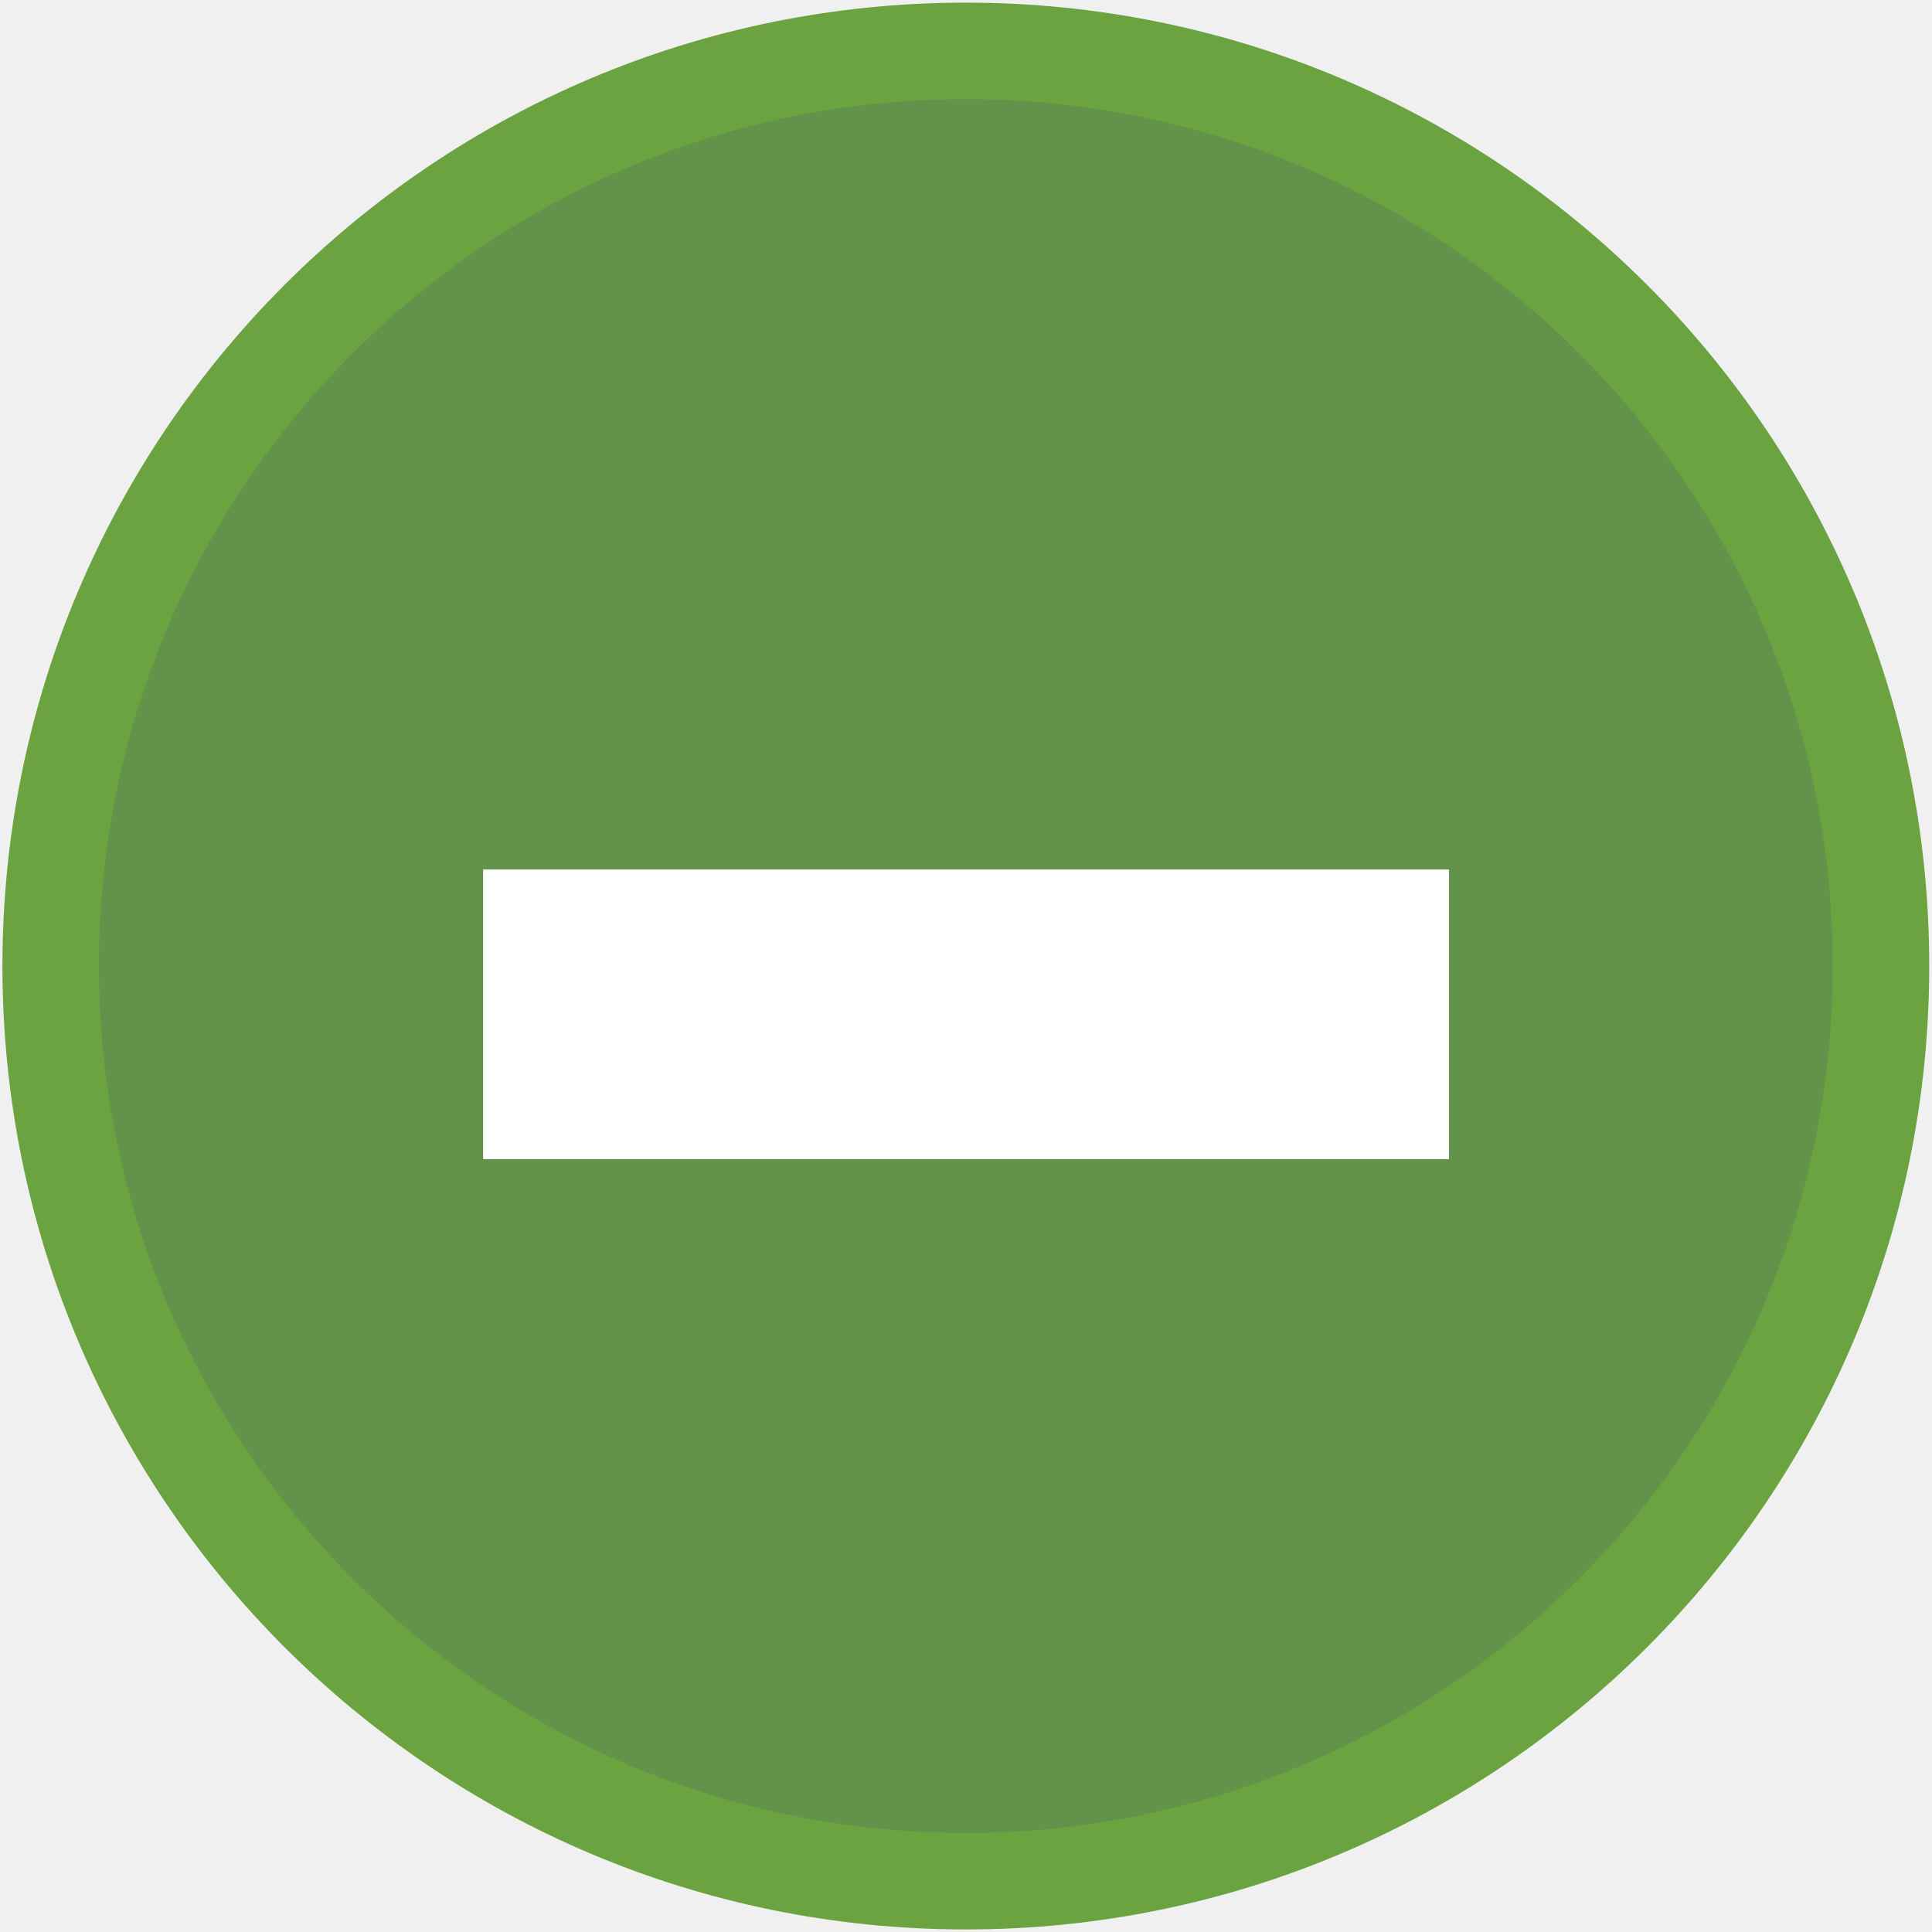
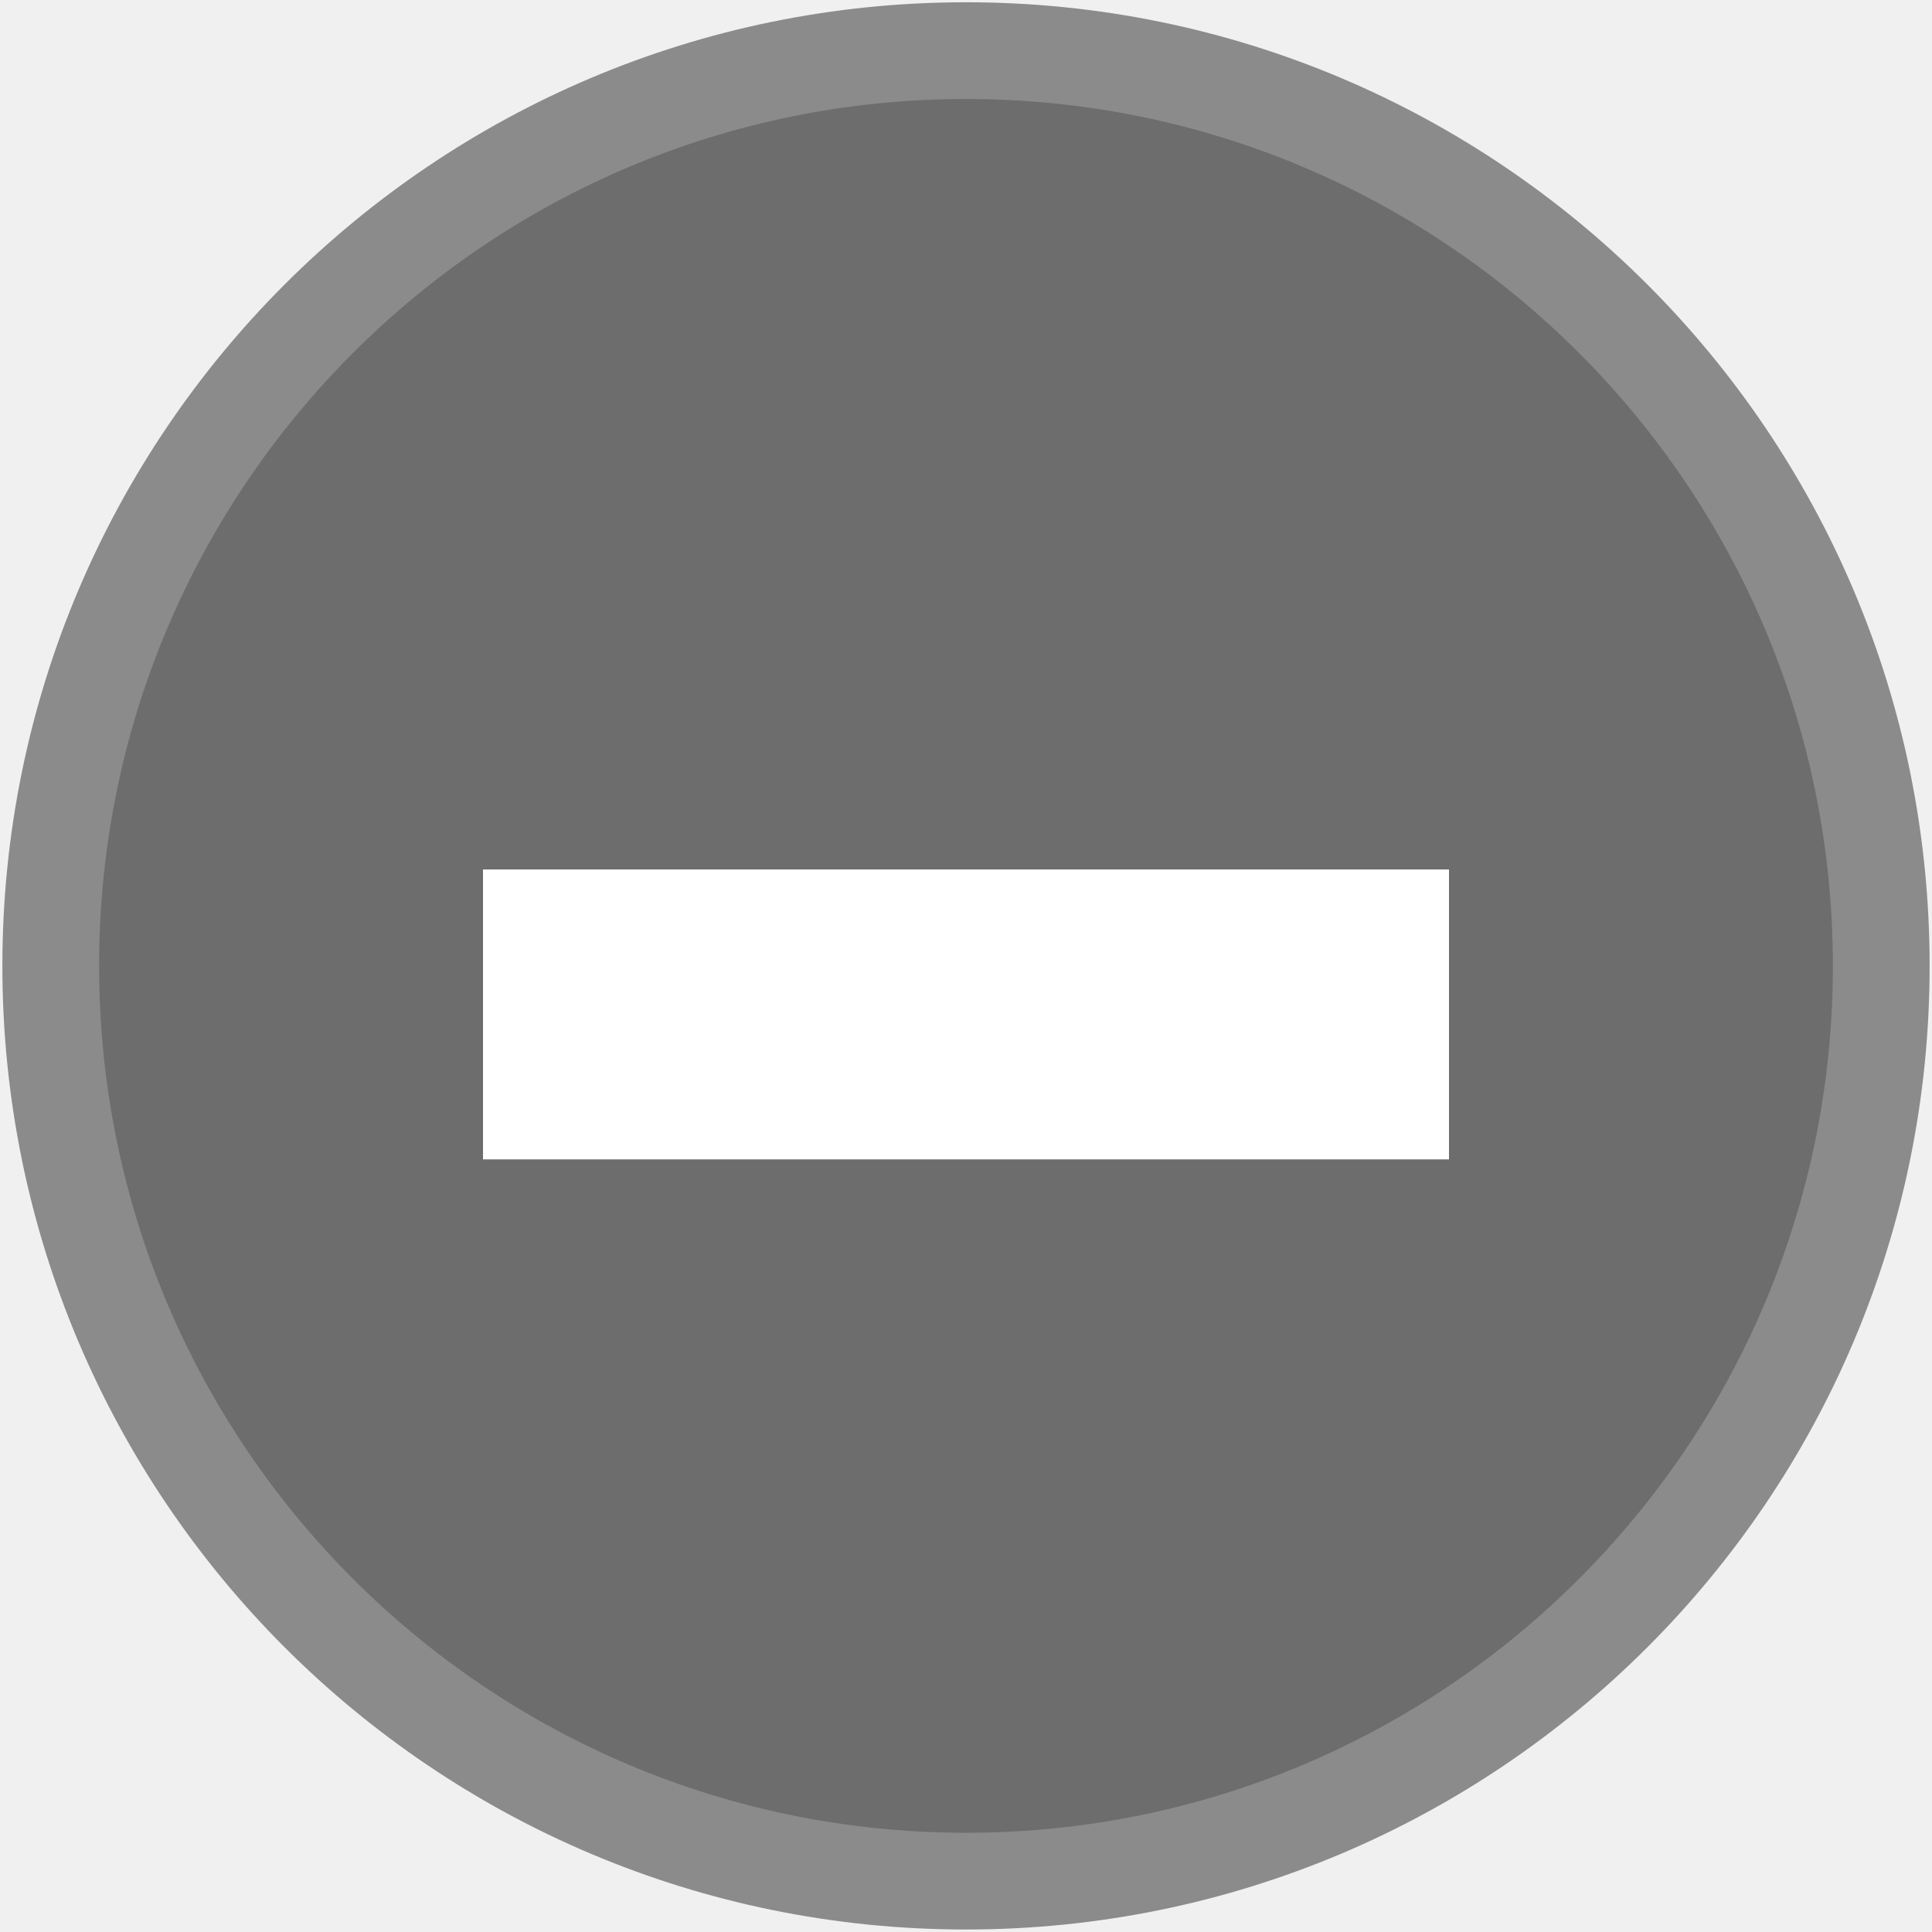
- <svg xmlns="http://www.w3.org/2000/svg" width="20" height="20" viewBox="0 0 5.292 5.292" version="1.1" id="svg8">
+ <svg xmlns="http://www.w3.org/2000/svg" id="svg8" version="1.1" viewBox="0 0 5.292 5.292" height="20" width="20">
  <defs id="defs2" />
-   <g id="layer1" transform="matrix(1.111111,0,0,1.111111,1.6391275e-8,-324.7083)">
-     <circle style="opacity:1;fill:#61934b;fill-opacity:1;stroke:#6aa33f;stroke-width:0.238;stroke-linecap:round;stroke-linejoin:miter;stroke-miterlimit:4;stroke-dasharray:none;stroke-opacity:1;paint-order:markers fill stroke" id="path815" cx="2.381" cy="294.619" r="2.256" />
-     <path style="opacity:1;fill:#ffffff;fill-opacity:1;stroke:none;stroke-width:0.208;stroke-linecap:round;stroke-linejoin:miter;stroke-miterlimit:4;stroke-dasharray:none;stroke-opacity:1;paint-order:markers fill stroke" d="m 1.191,294.381 h 2.381 v 0.714 h -2.381 z" id="rect1265" />
+   <g transform="translate(0,-291.7083)" id="layer1">
+     <circle r="2.507" cy="294.354" cx="2.646" id="path815" style="opacity:1;fill:#6d6d6d;fill-opacity:1;stroke:#8b8b8b;stroke-width:0.265;stroke-linecap:round;stroke-linejoin:miter;stroke-miterlimit:4;stroke-dasharray:none;stroke-opacity:1;paint-order:markers fill stroke" />
+     <path id="rect1265" d="m 1.323,294.09 2.646,0 0,0.794 -2.646,0 z" style="opacity:1;fill:#ffffff;fill-opacity:1;stroke:none;stroke-width:0.208;stroke-linecap:round;stroke-linejoin:miter;stroke-miterlimit:4;stroke-dasharray:none;stroke-opacity:1;paint-order:markers fill stroke" />
  </g>
</svg>
